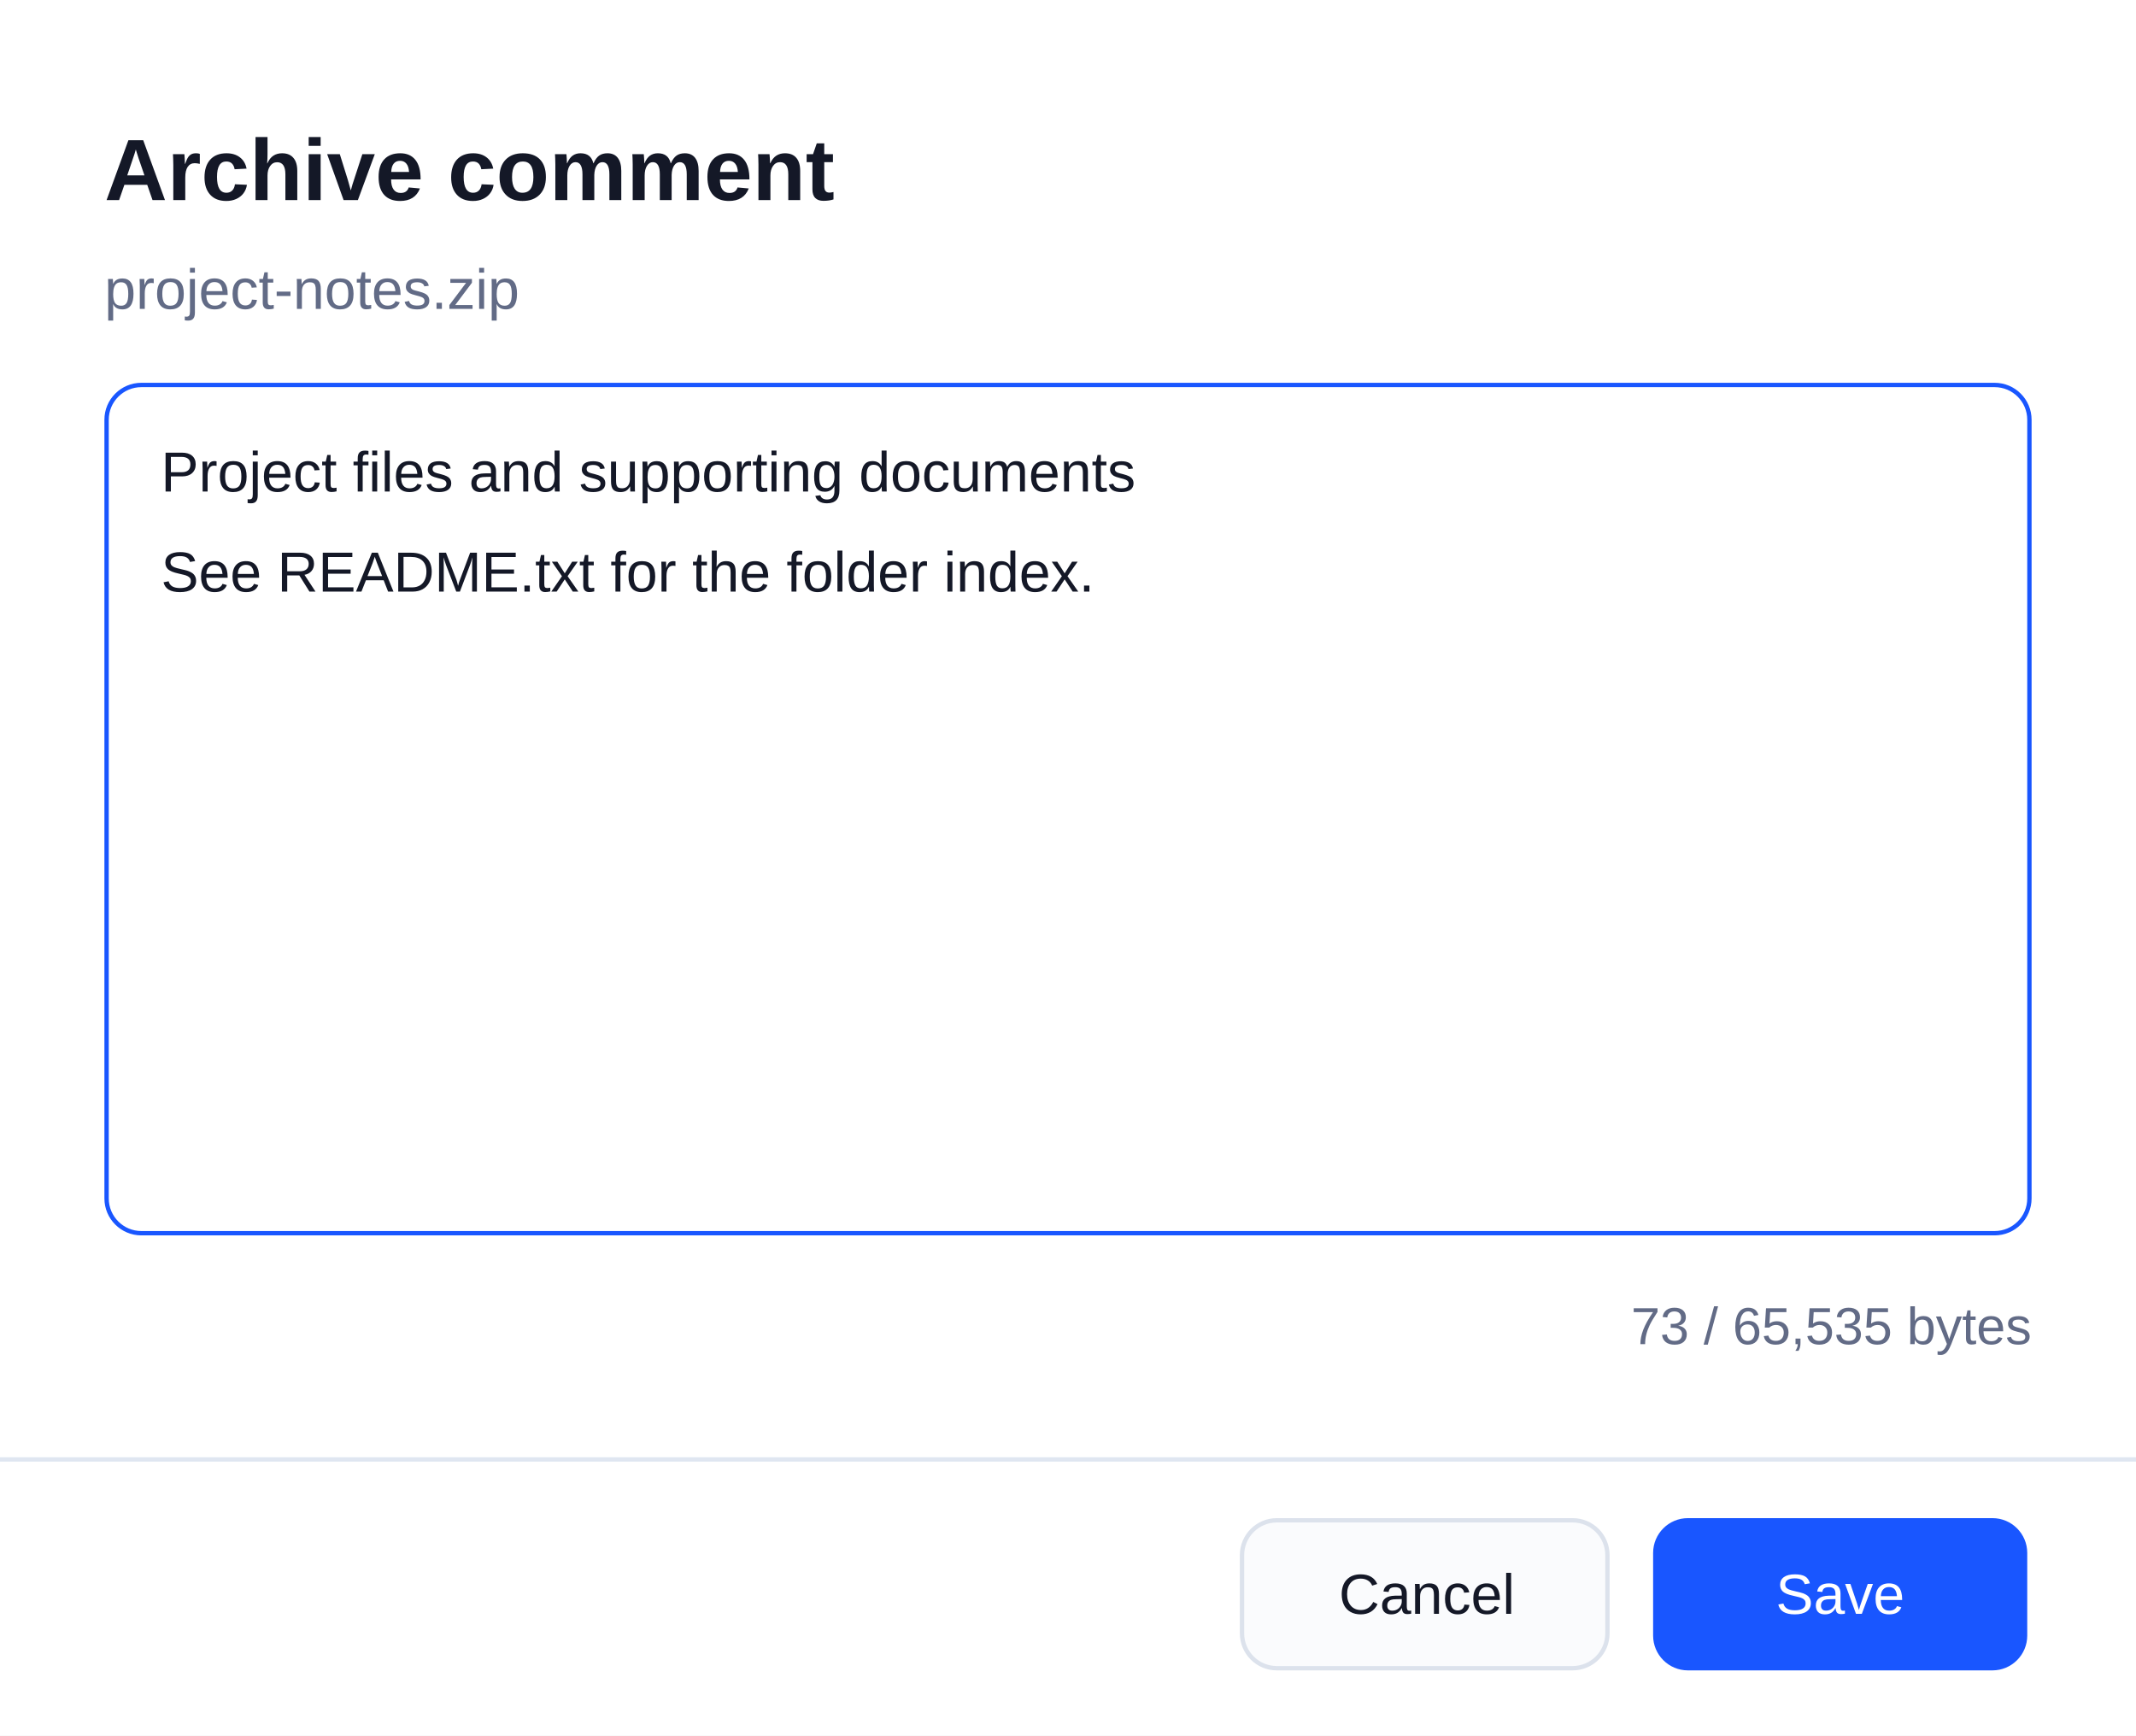
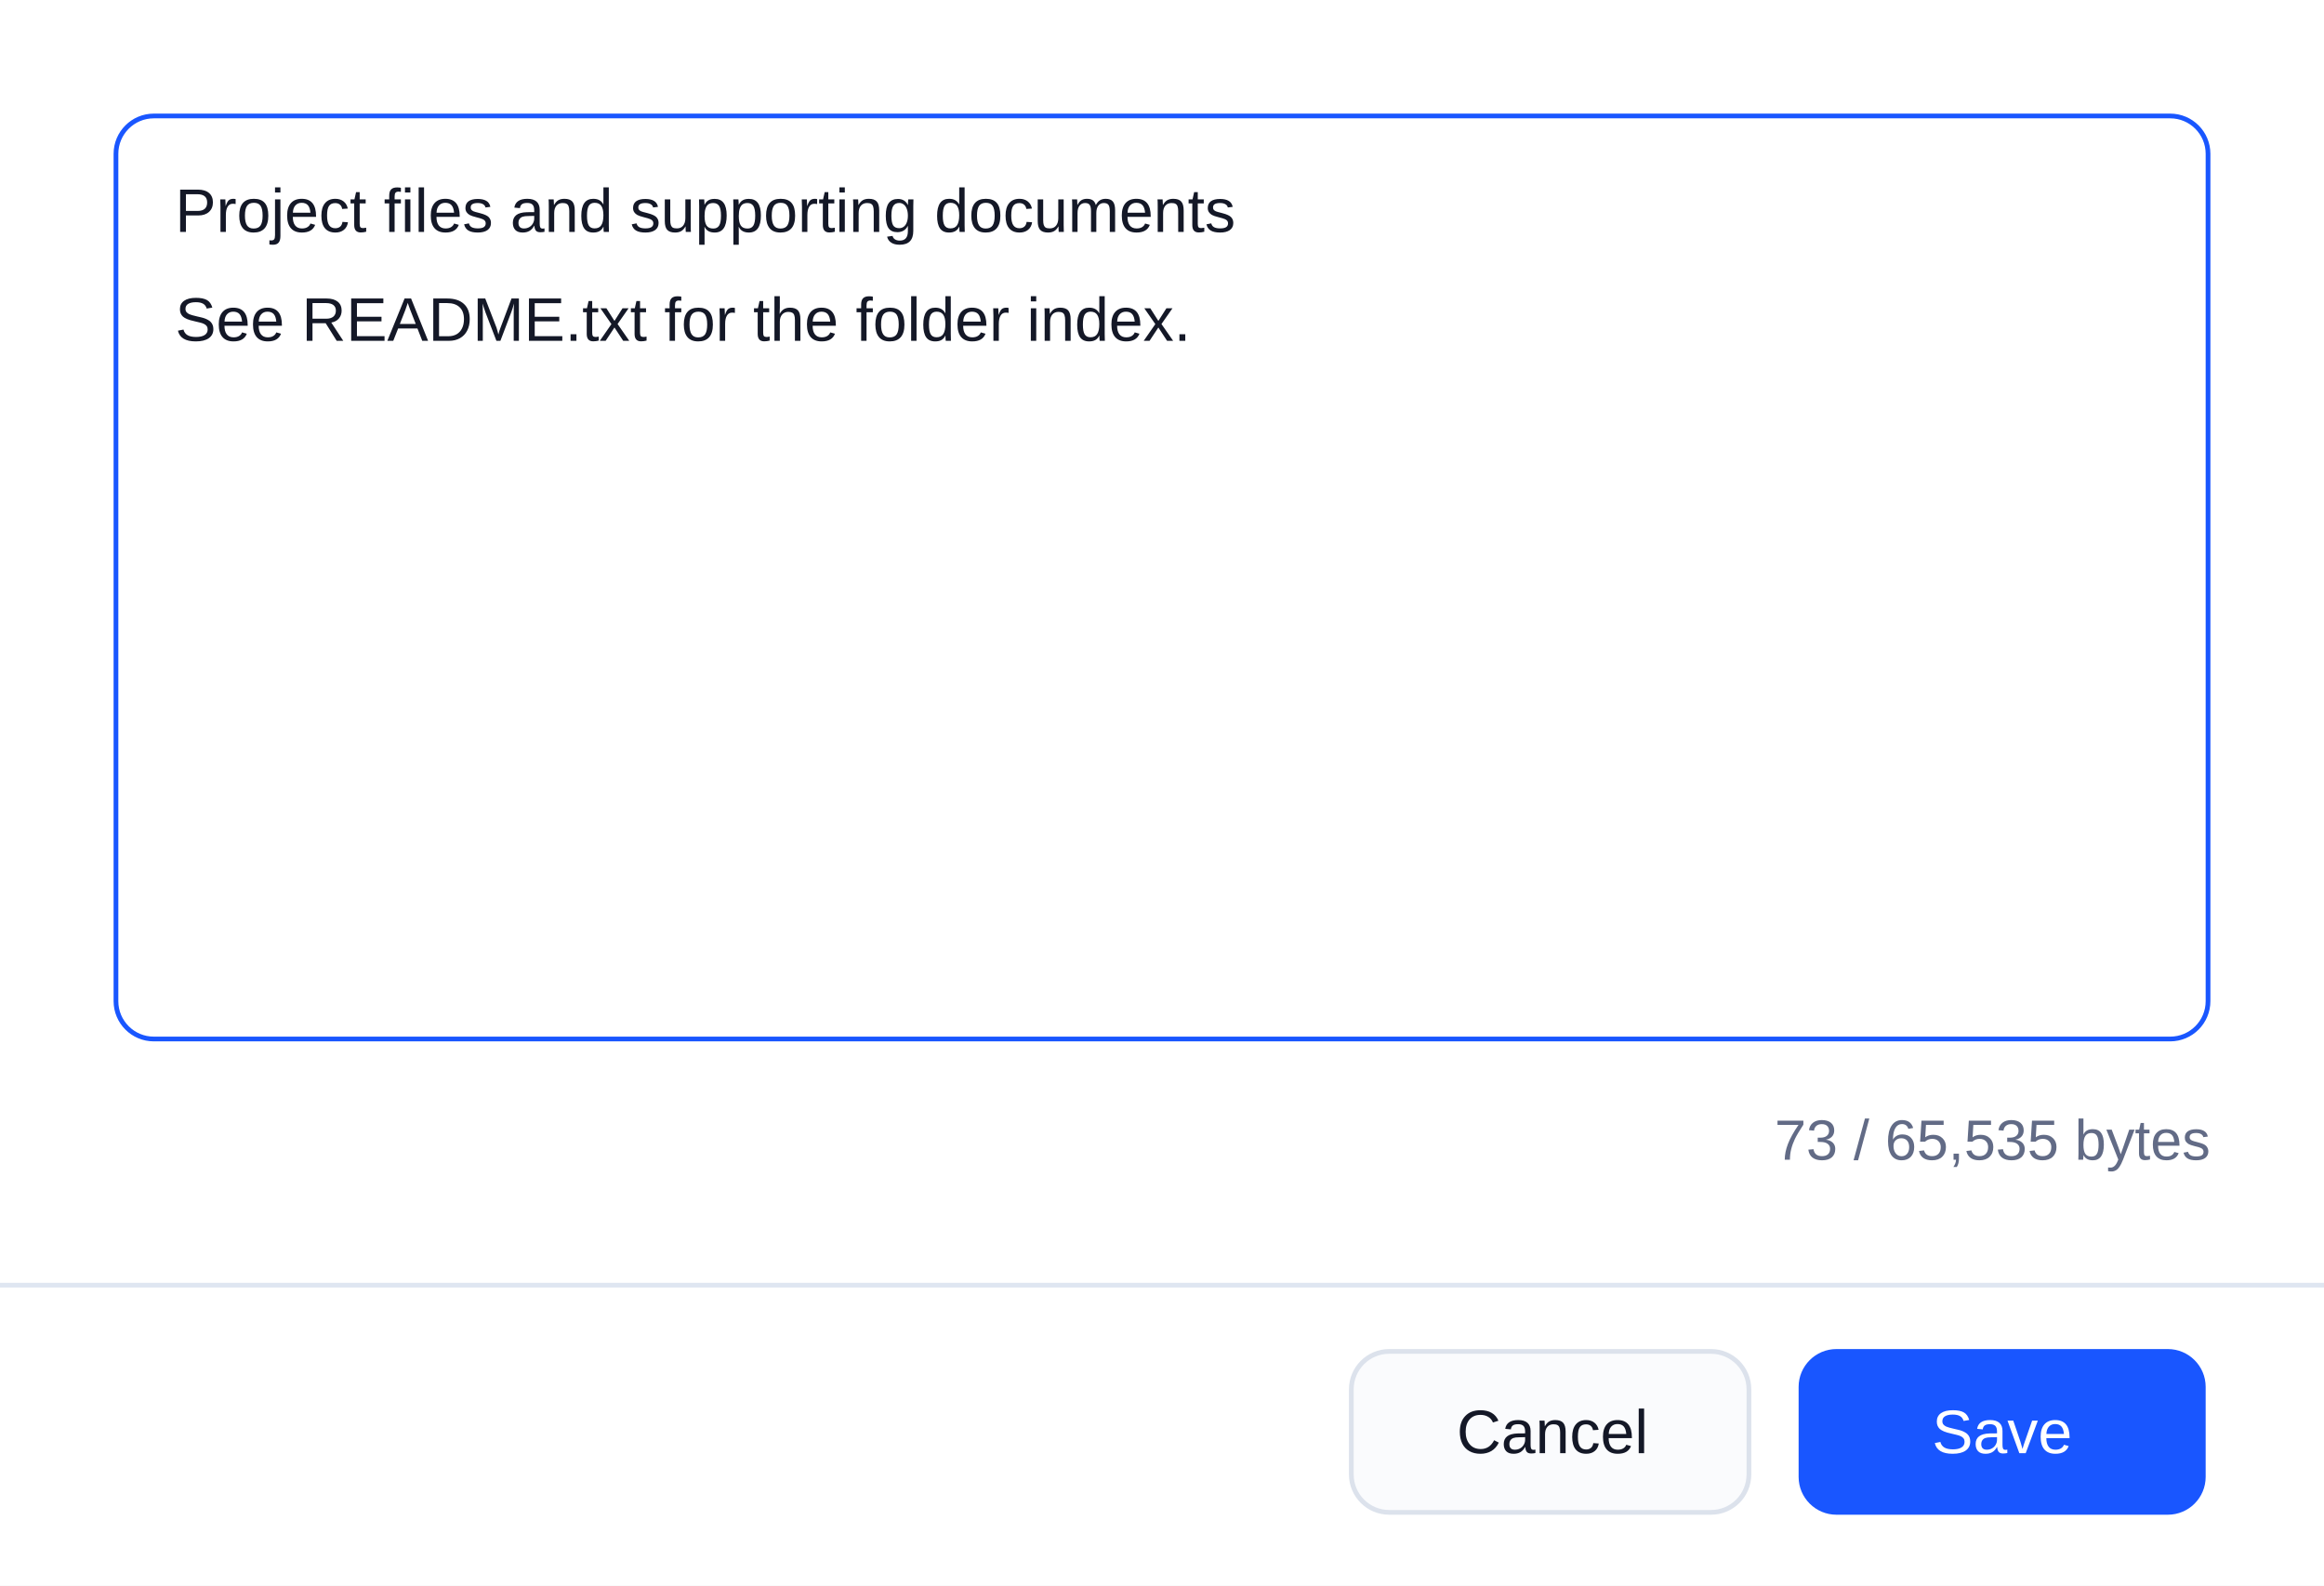
- <svg xmlns="http://www.w3.org/2000/svg" width="491" height="399" viewBox="0 0 491 399">
-   <rect width="491" height="399" fill="#fff" />
+ <svg xmlns="http://www.w3.org/2000/svg" width="491" height="335" viewBox="0 0 491 335">
+   <rect width="491" height="335" fill="#fff" />
  <g font-family="Arial, sans-serif">
-     <text x="24" y="46" fill="#141827" font-size="20" font-weight="600">Archive comment</text>
-     <text x="24" y="71" fill="#626b86" font-size="13">project-notes.zip</text>
-     <rect x="24.5" y="88.5" width="442" height="195" rx="8" fill="#fff" stroke="#1956ff" />
-     <text x="37" y="113" fill="#141827" font-size="13">
+     <rect x="24.5" y="24.5" width="442" height="195" rx="8" fill="#fff" stroke="#1956ff" />
+     <text x="37" y="49" fill="#141827" font-size="13">
      <tspan x="37">Project files and supporting documents</tspan>
      <tspan x="37" dy="23">See README.txt for the folder index.</tspan>
    </text>
-     <text x="467" y="309" text-anchor="end" fill="#626b86" font-size="12">73 / 65,535 bytes</text>
-     <path d="M0 335.5H491" stroke="#dfe6f1" />
-     <rect x="285.5" y="349.5" width="84" height="34" rx="8" fill="#fafbfd" stroke="#dce2ec" />
-     <text x="328" y="371" text-anchor="middle" fill="#141827" font-size="13">Cancel</text>
-     <rect x="380" y="349" width="86" height="35" rx="8" fill="#1956ff" />
-     <text x="423" y="371" text-anchor="middle" fill="#fff" font-size="13">Save</text>
+     <text x="467" y="245" text-anchor="end" fill="#626b86" font-size="12">73 / 65,535 bytes</text>
+     <path d="M0 271.5H491" stroke="#dfe6f1" />
+     <rect x="285.5" y="285.5" width="84" height="34" rx="8" fill="#fafbfd" stroke="#dce2ec" />
+     <text x="328" y="307" text-anchor="middle" fill="#141827" font-size="13">Cancel</text>
+     <rect x="380" y="285" width="86" height="35" rx="8" fill="#1956ff" />
+     <text x="423" y="307" text-anchor="middle" fill="#fff" font-size="13">Save</text>
  </g>
</svg>
